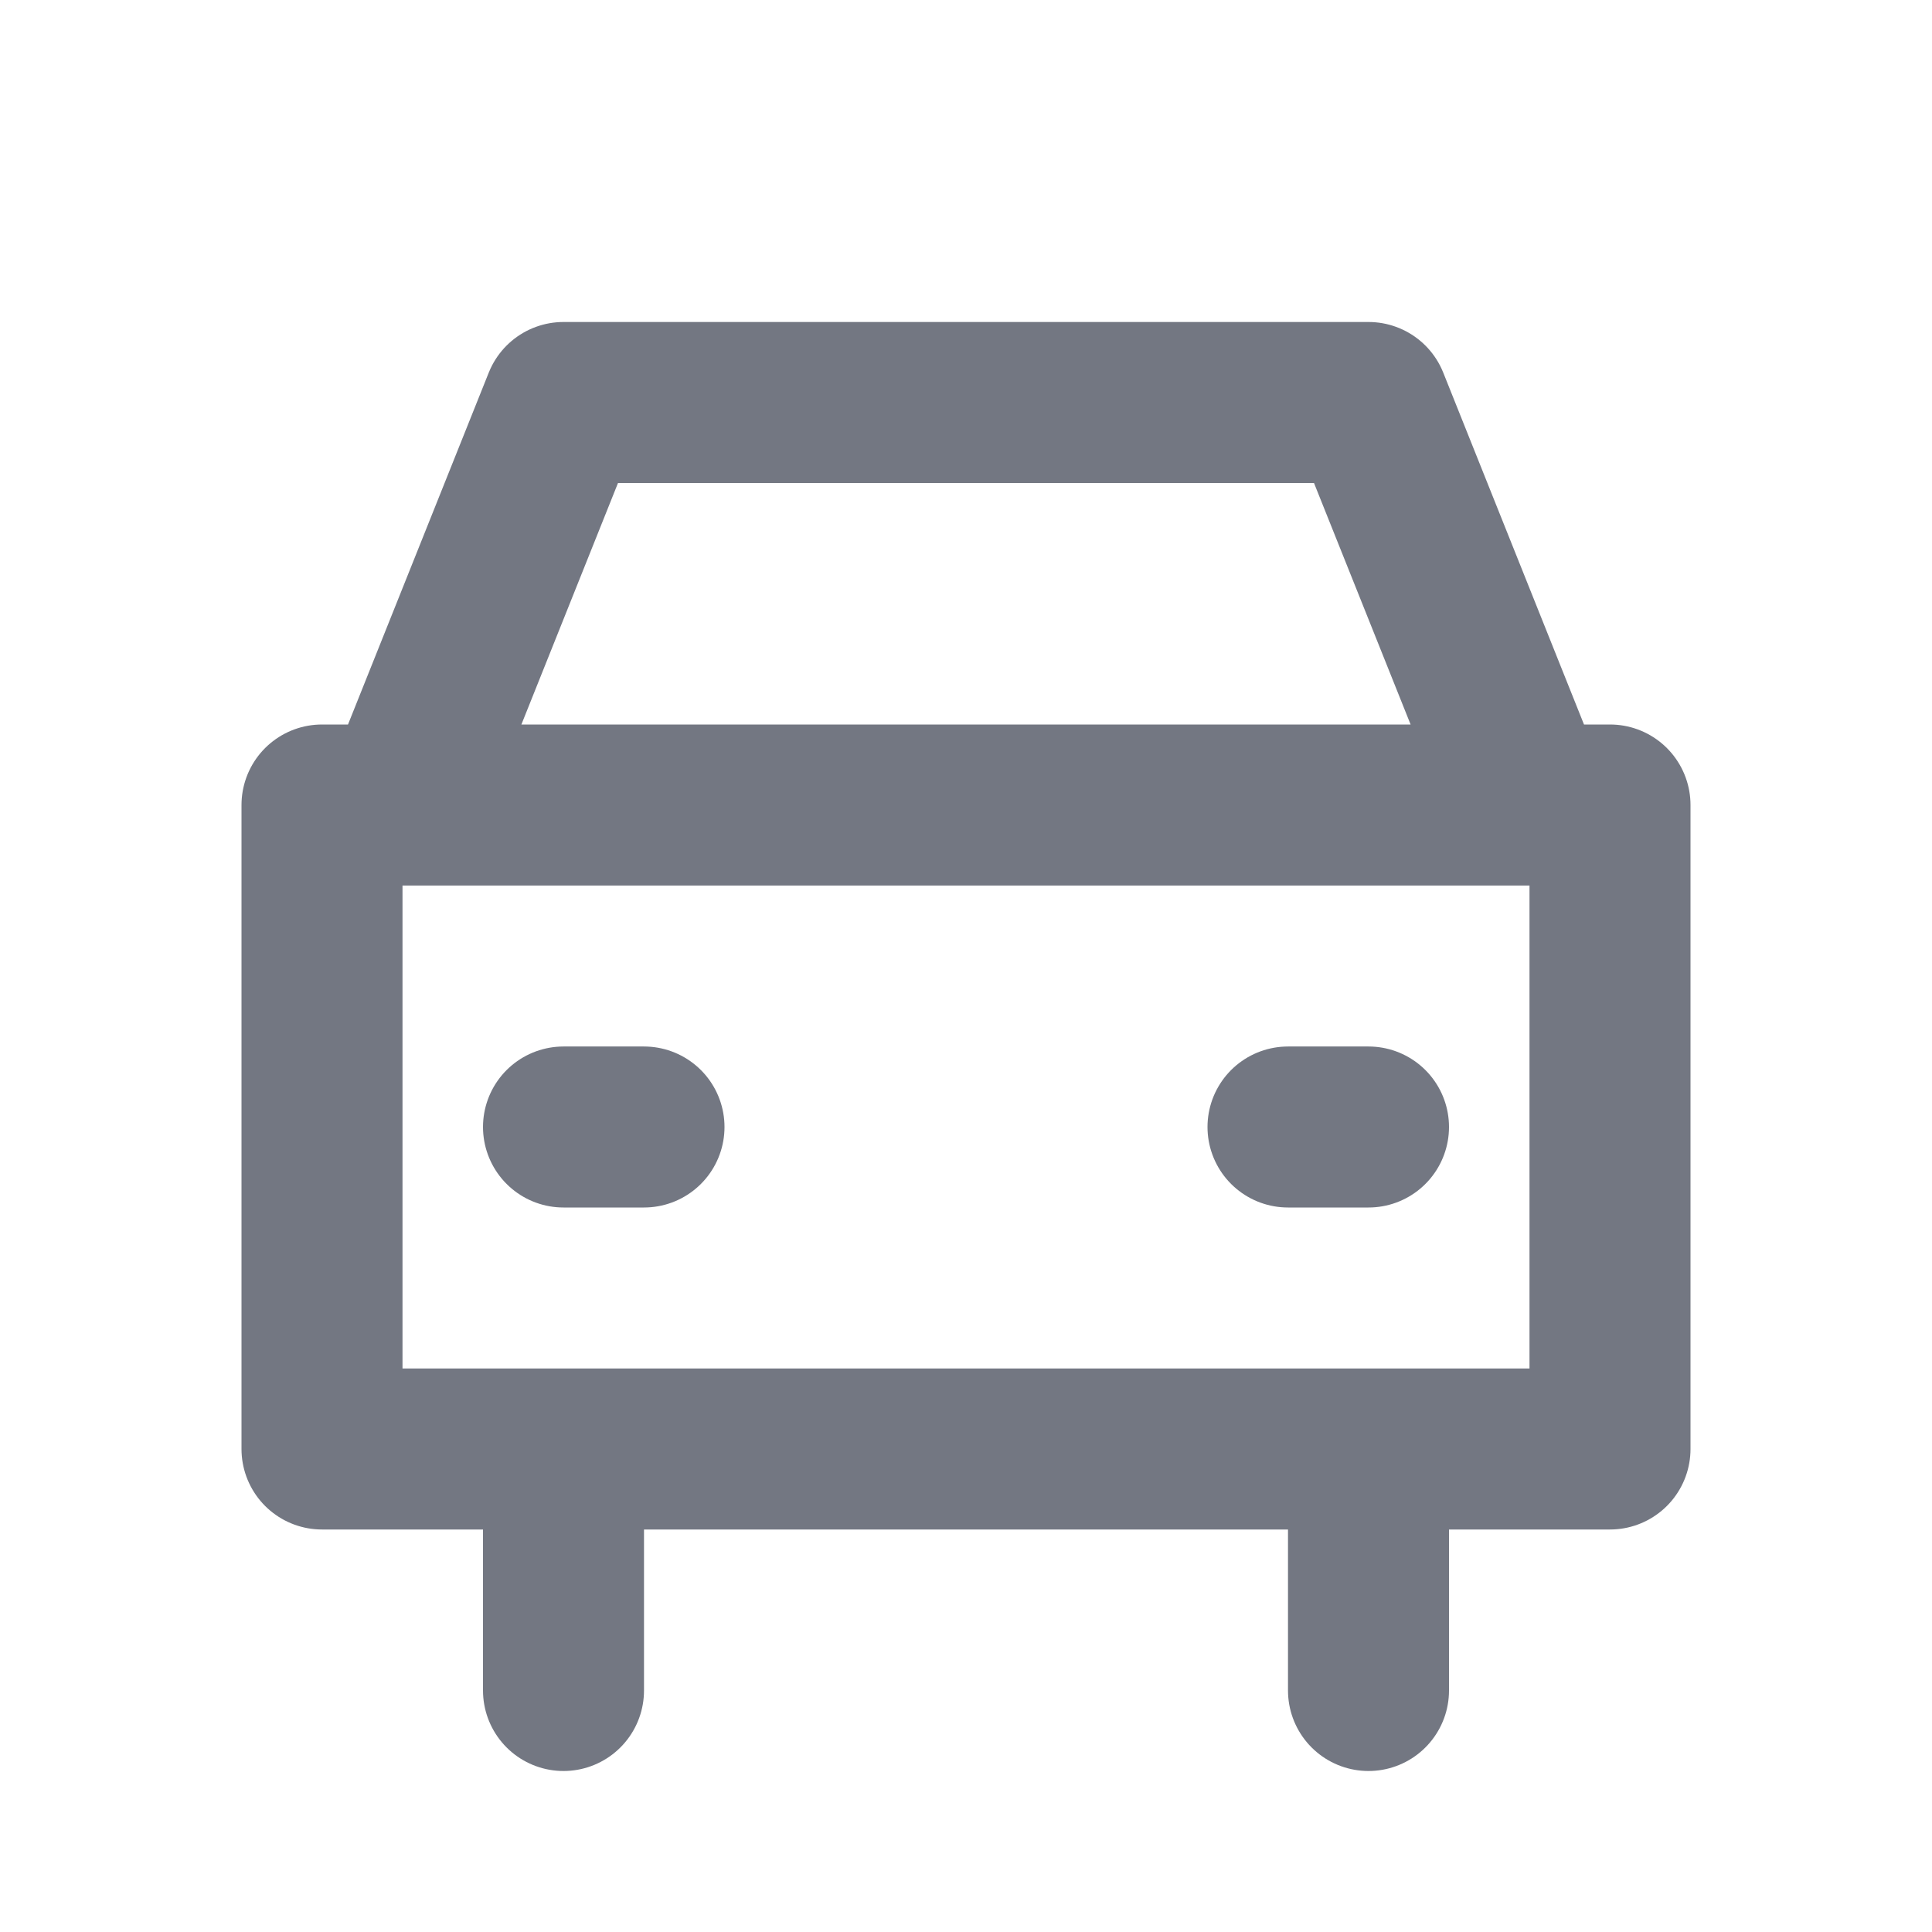
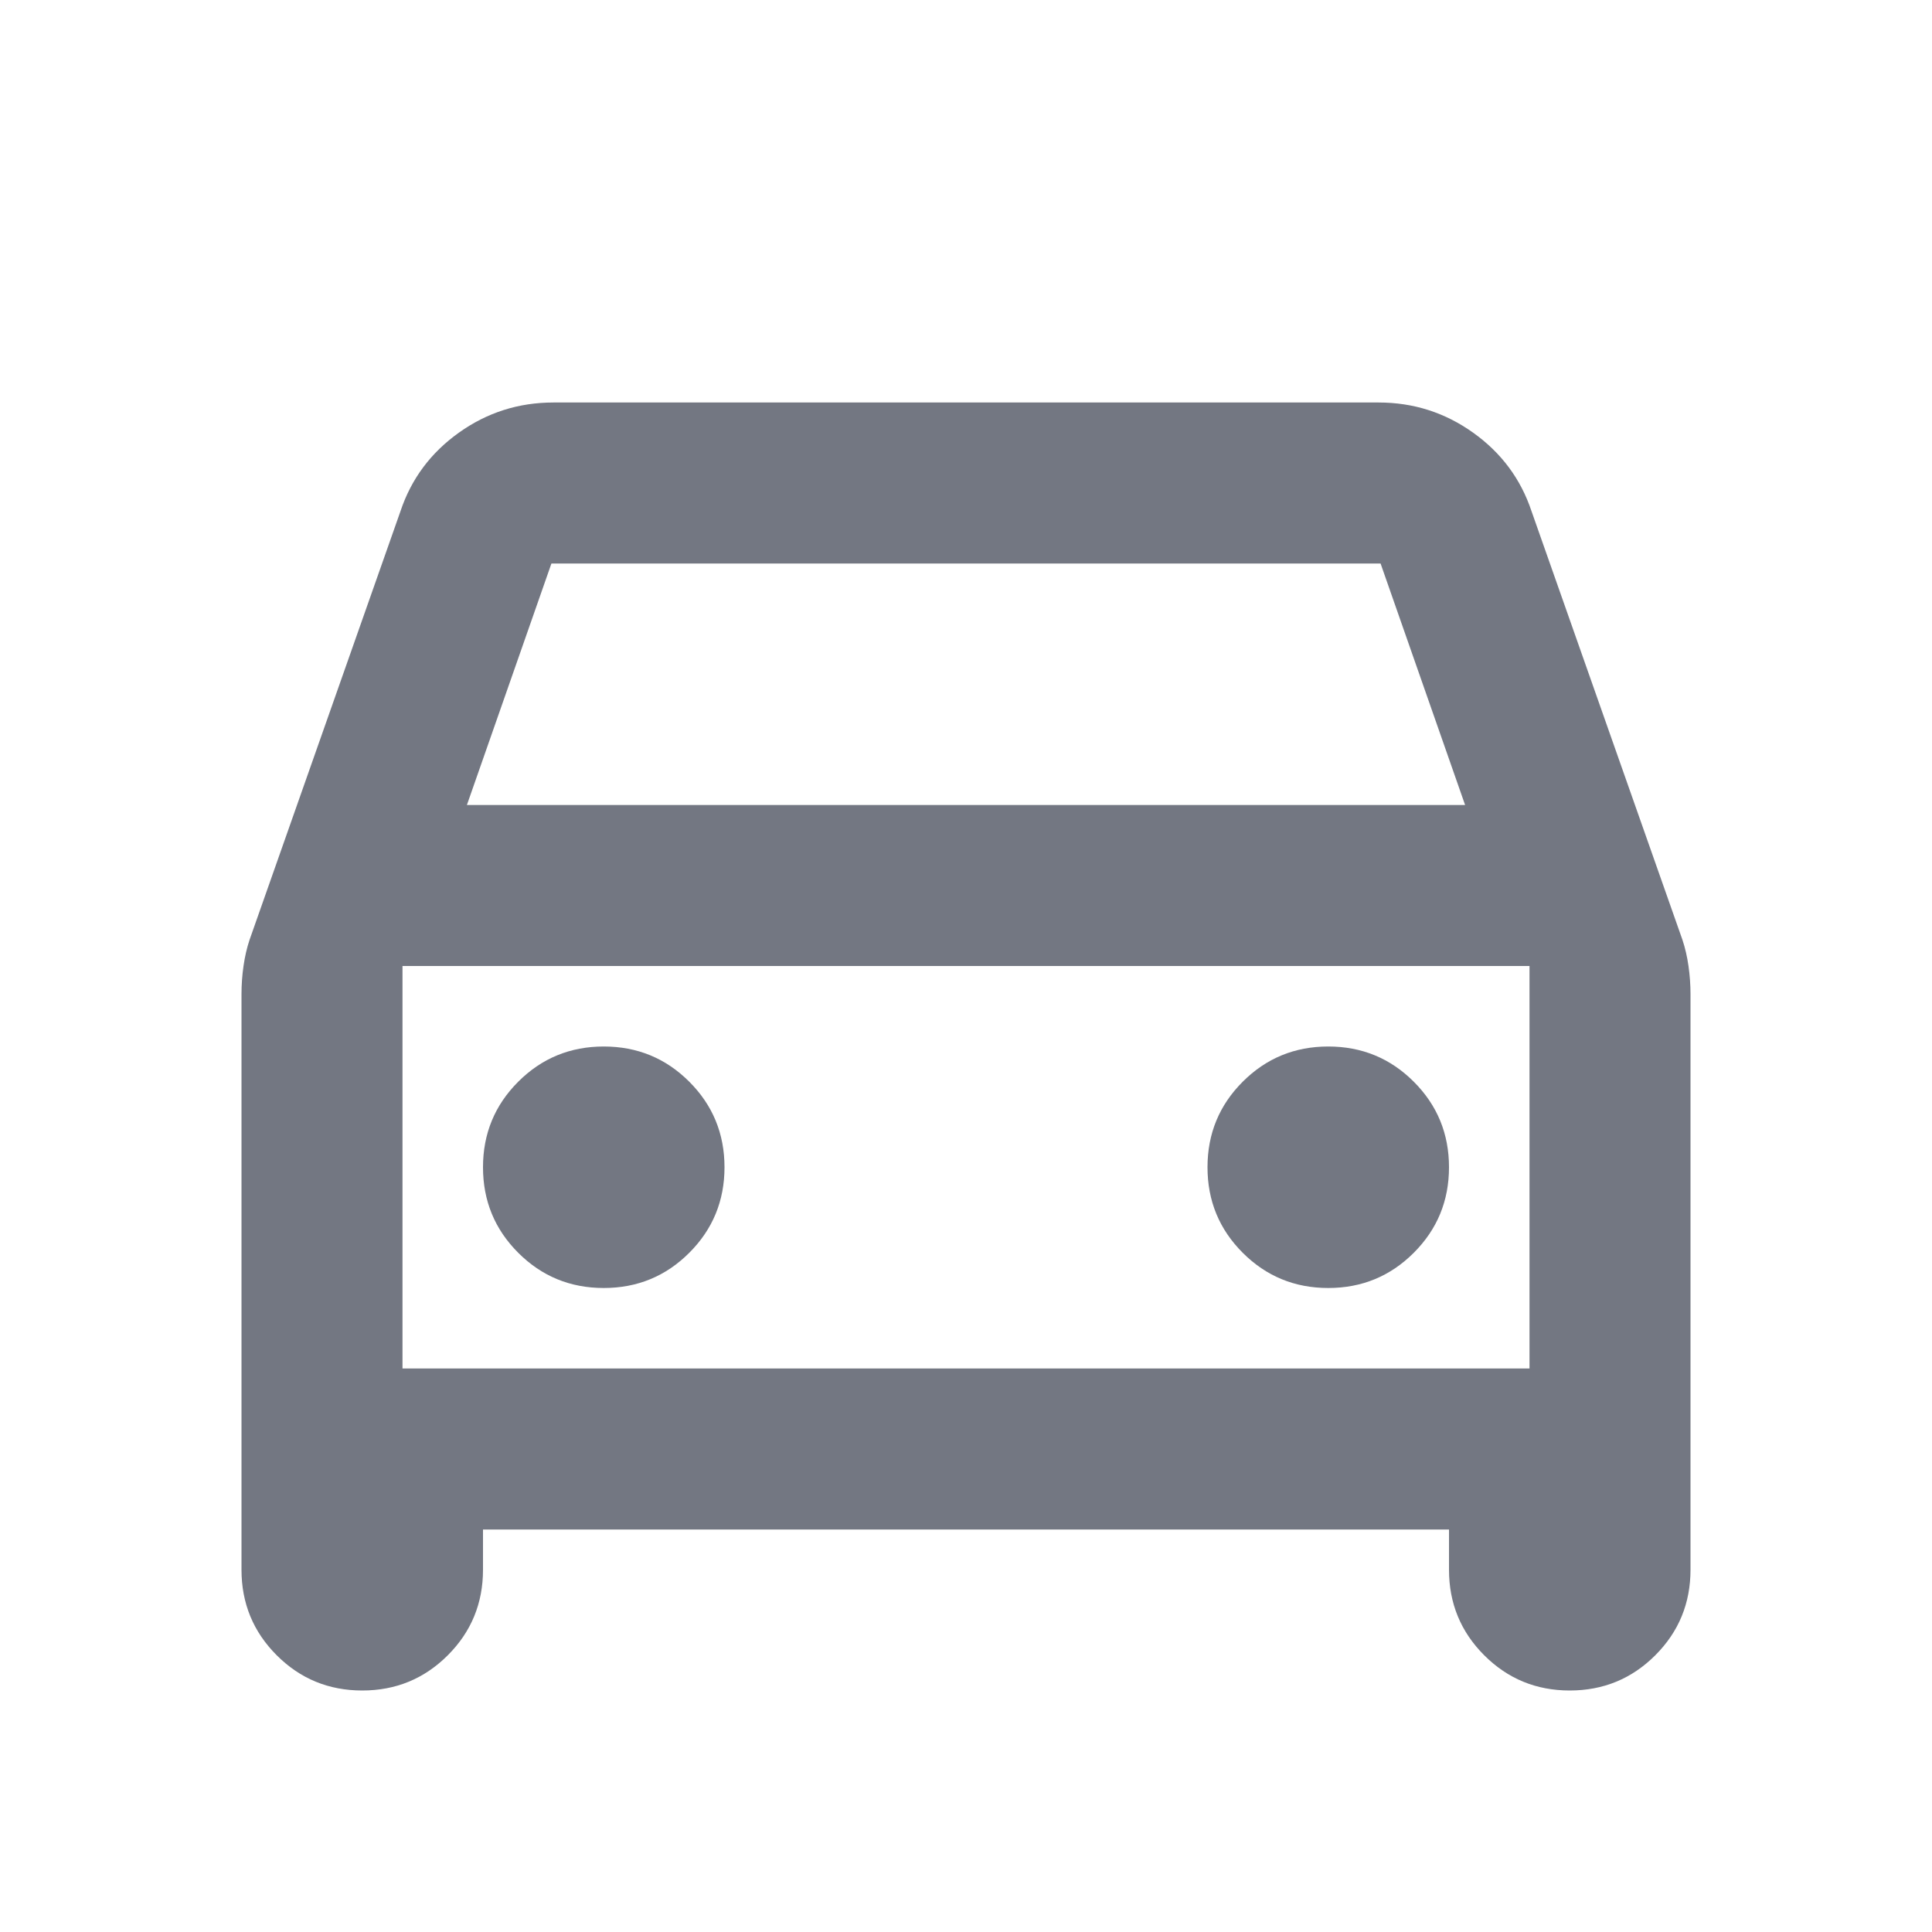
- <svg xmlns="http://www.w3.org/2000/svg" viewBox="0 0 24 24">
-   <g fill="none" stroke="#737782" stroke-width="2" stroke-linecap="round" stroke-linejoin="round">
-     <path d="M5 10l2-5h10l2 5M4 10h16v8H4zM7 18v3m10-3v3M7 14h1m8 0h1" />
-   </g>
+ <svg xmlns="http://www.w3.org/2000/svg" fill="#737782" height="24" viewBox="0 -960 960 960" width="24">
+   <path d="M240-200v20q0 25-17.5 42.5T180-120q-25 0-42.5-17.5T120-180v-286q0-7 1-14t3-13l75-213q8-24 29-39t47-15h410q26 0 47 15t29 39l75 213q2 6 3 13t1 14v286q0 25-17.5 42.5T780-120q-25 0-42.5-17.5T720-180v-20H240Zm-8-360h496l-42-120H274l-42 120Zm-32 80v200-200Zm100 160q25 0 42.5-17.5T360-380q0-25-17.5-42.5T300-440q-25 0-42.5 17.5T240-380q0 25 17.5 42.5T300-320Zm360 0q25 0 42.5-17.5T720-380q0-25-17.5-42.5T660-440q-25 0-42.5 17.5T600-380q0 25 17.5 42.5T660-320Zm-460 40h560v-200H200v200Z" />
</svg>
